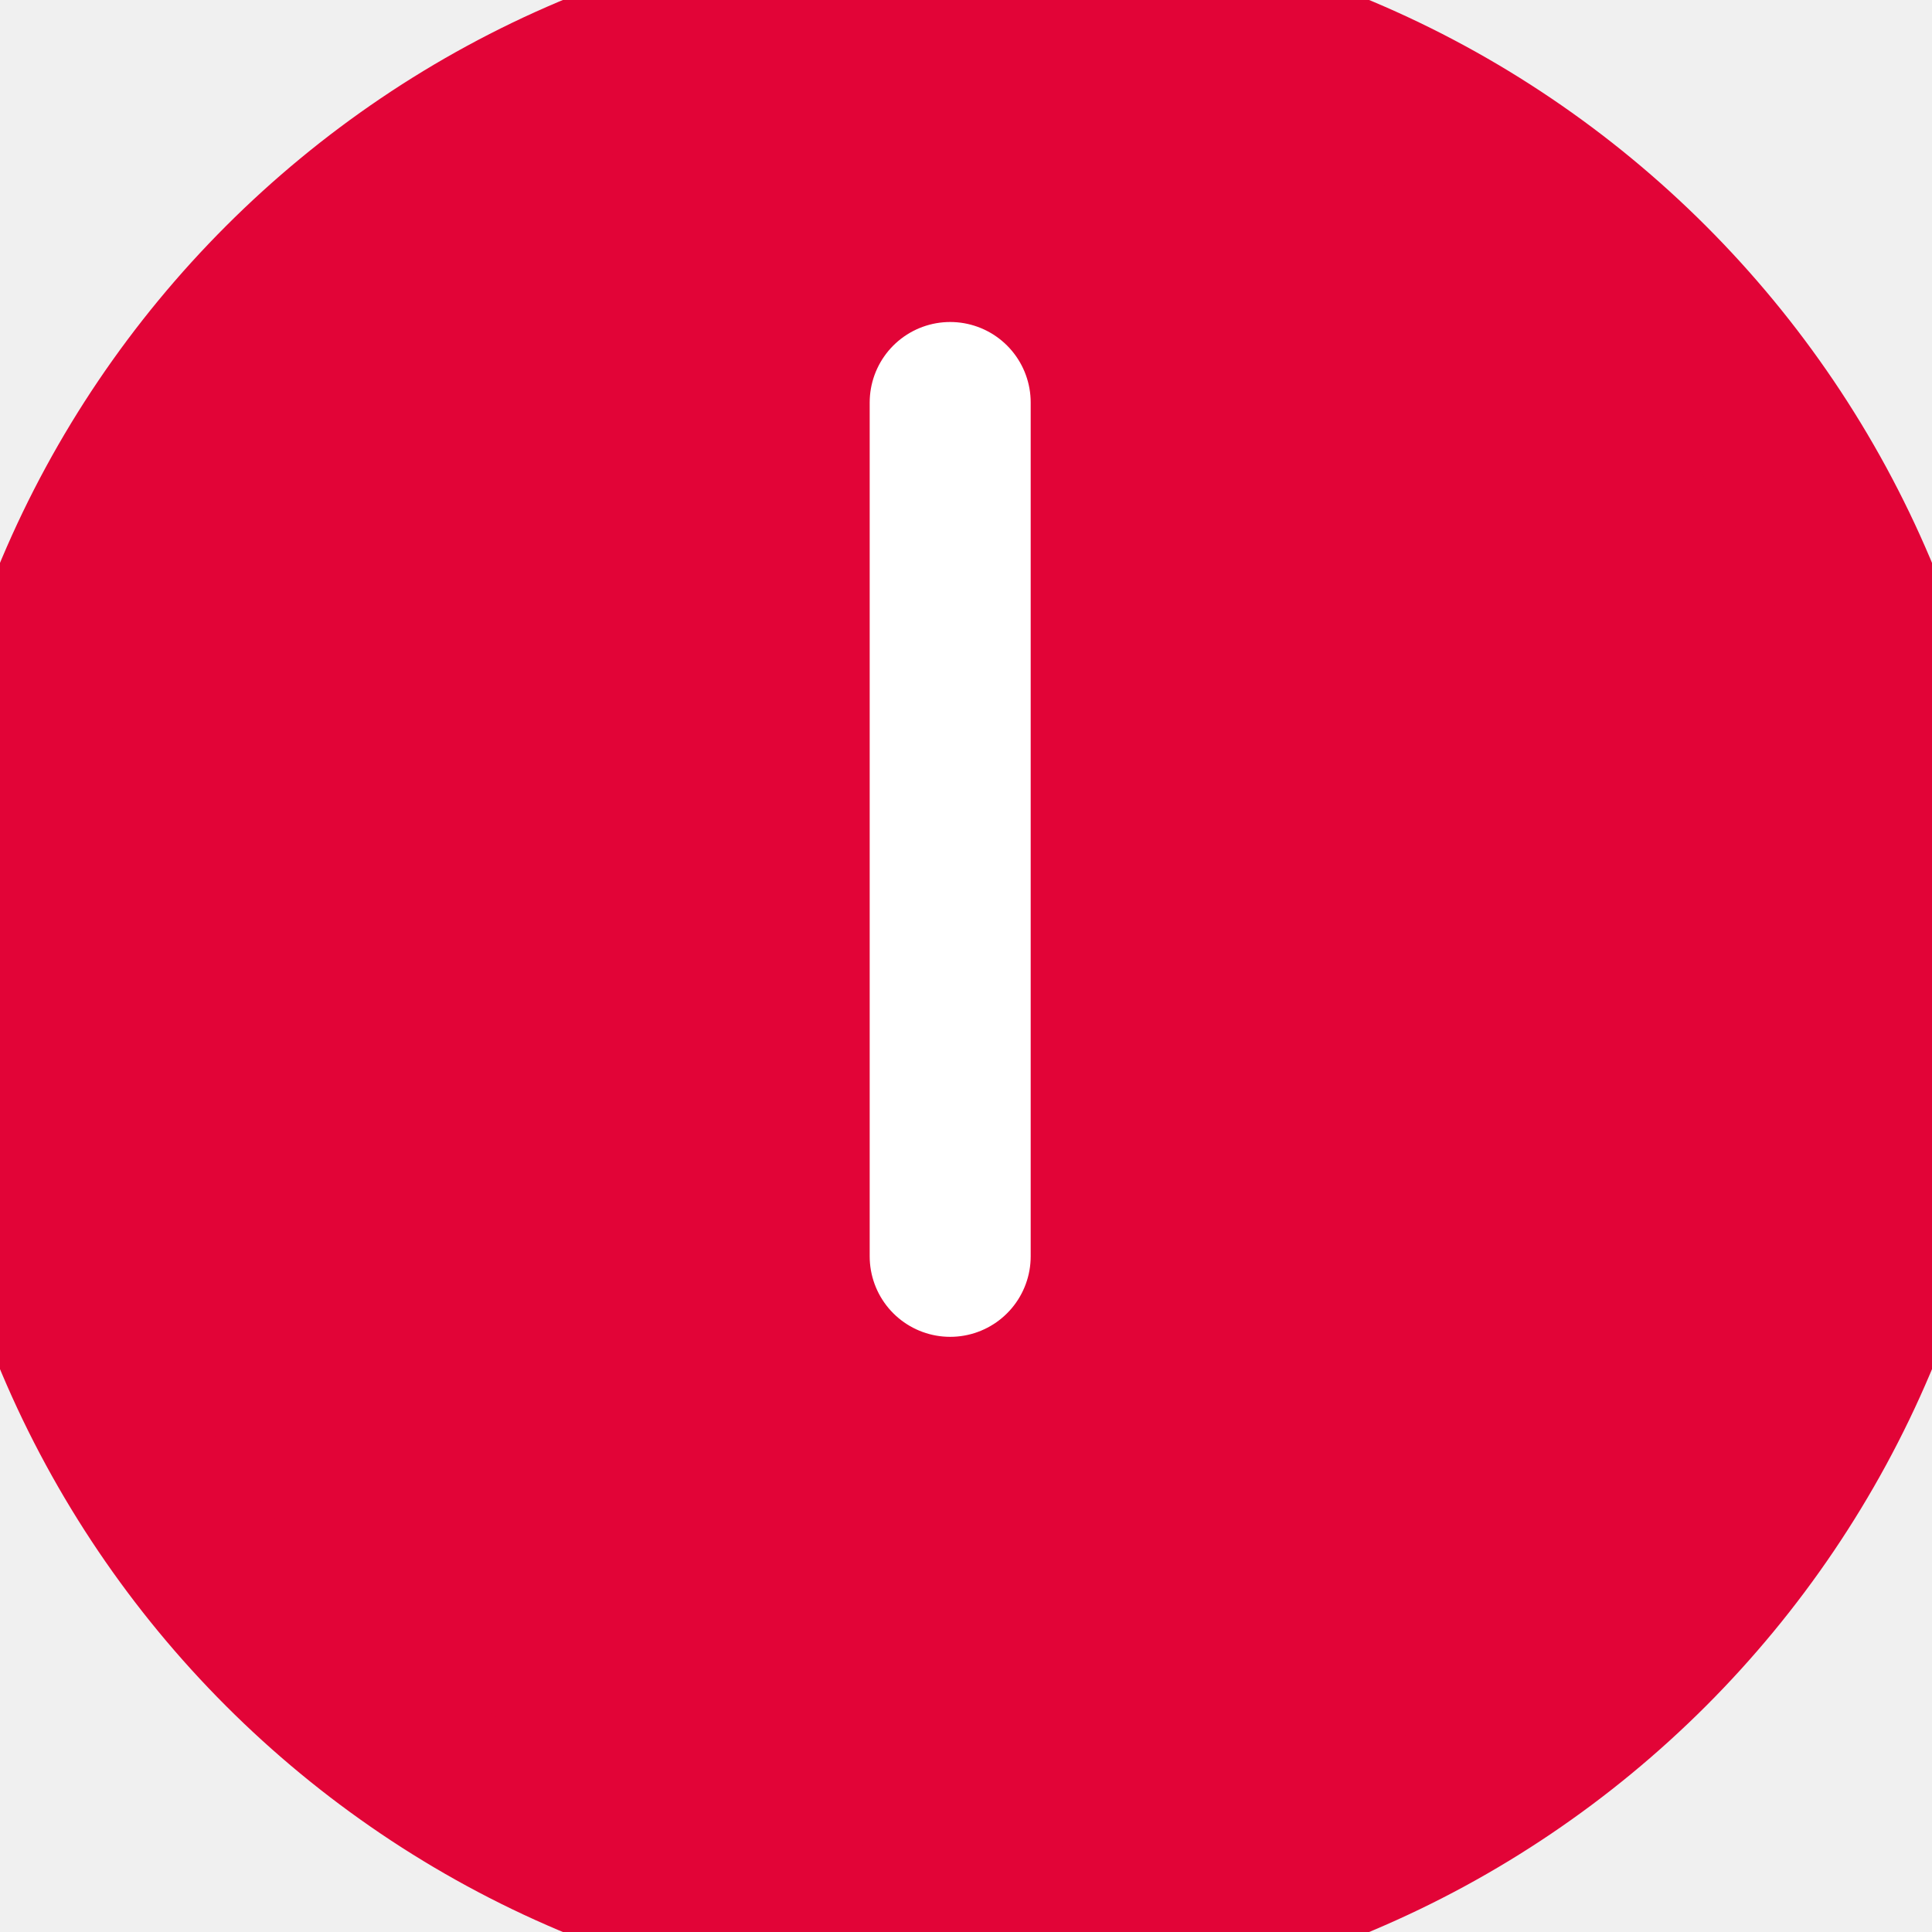
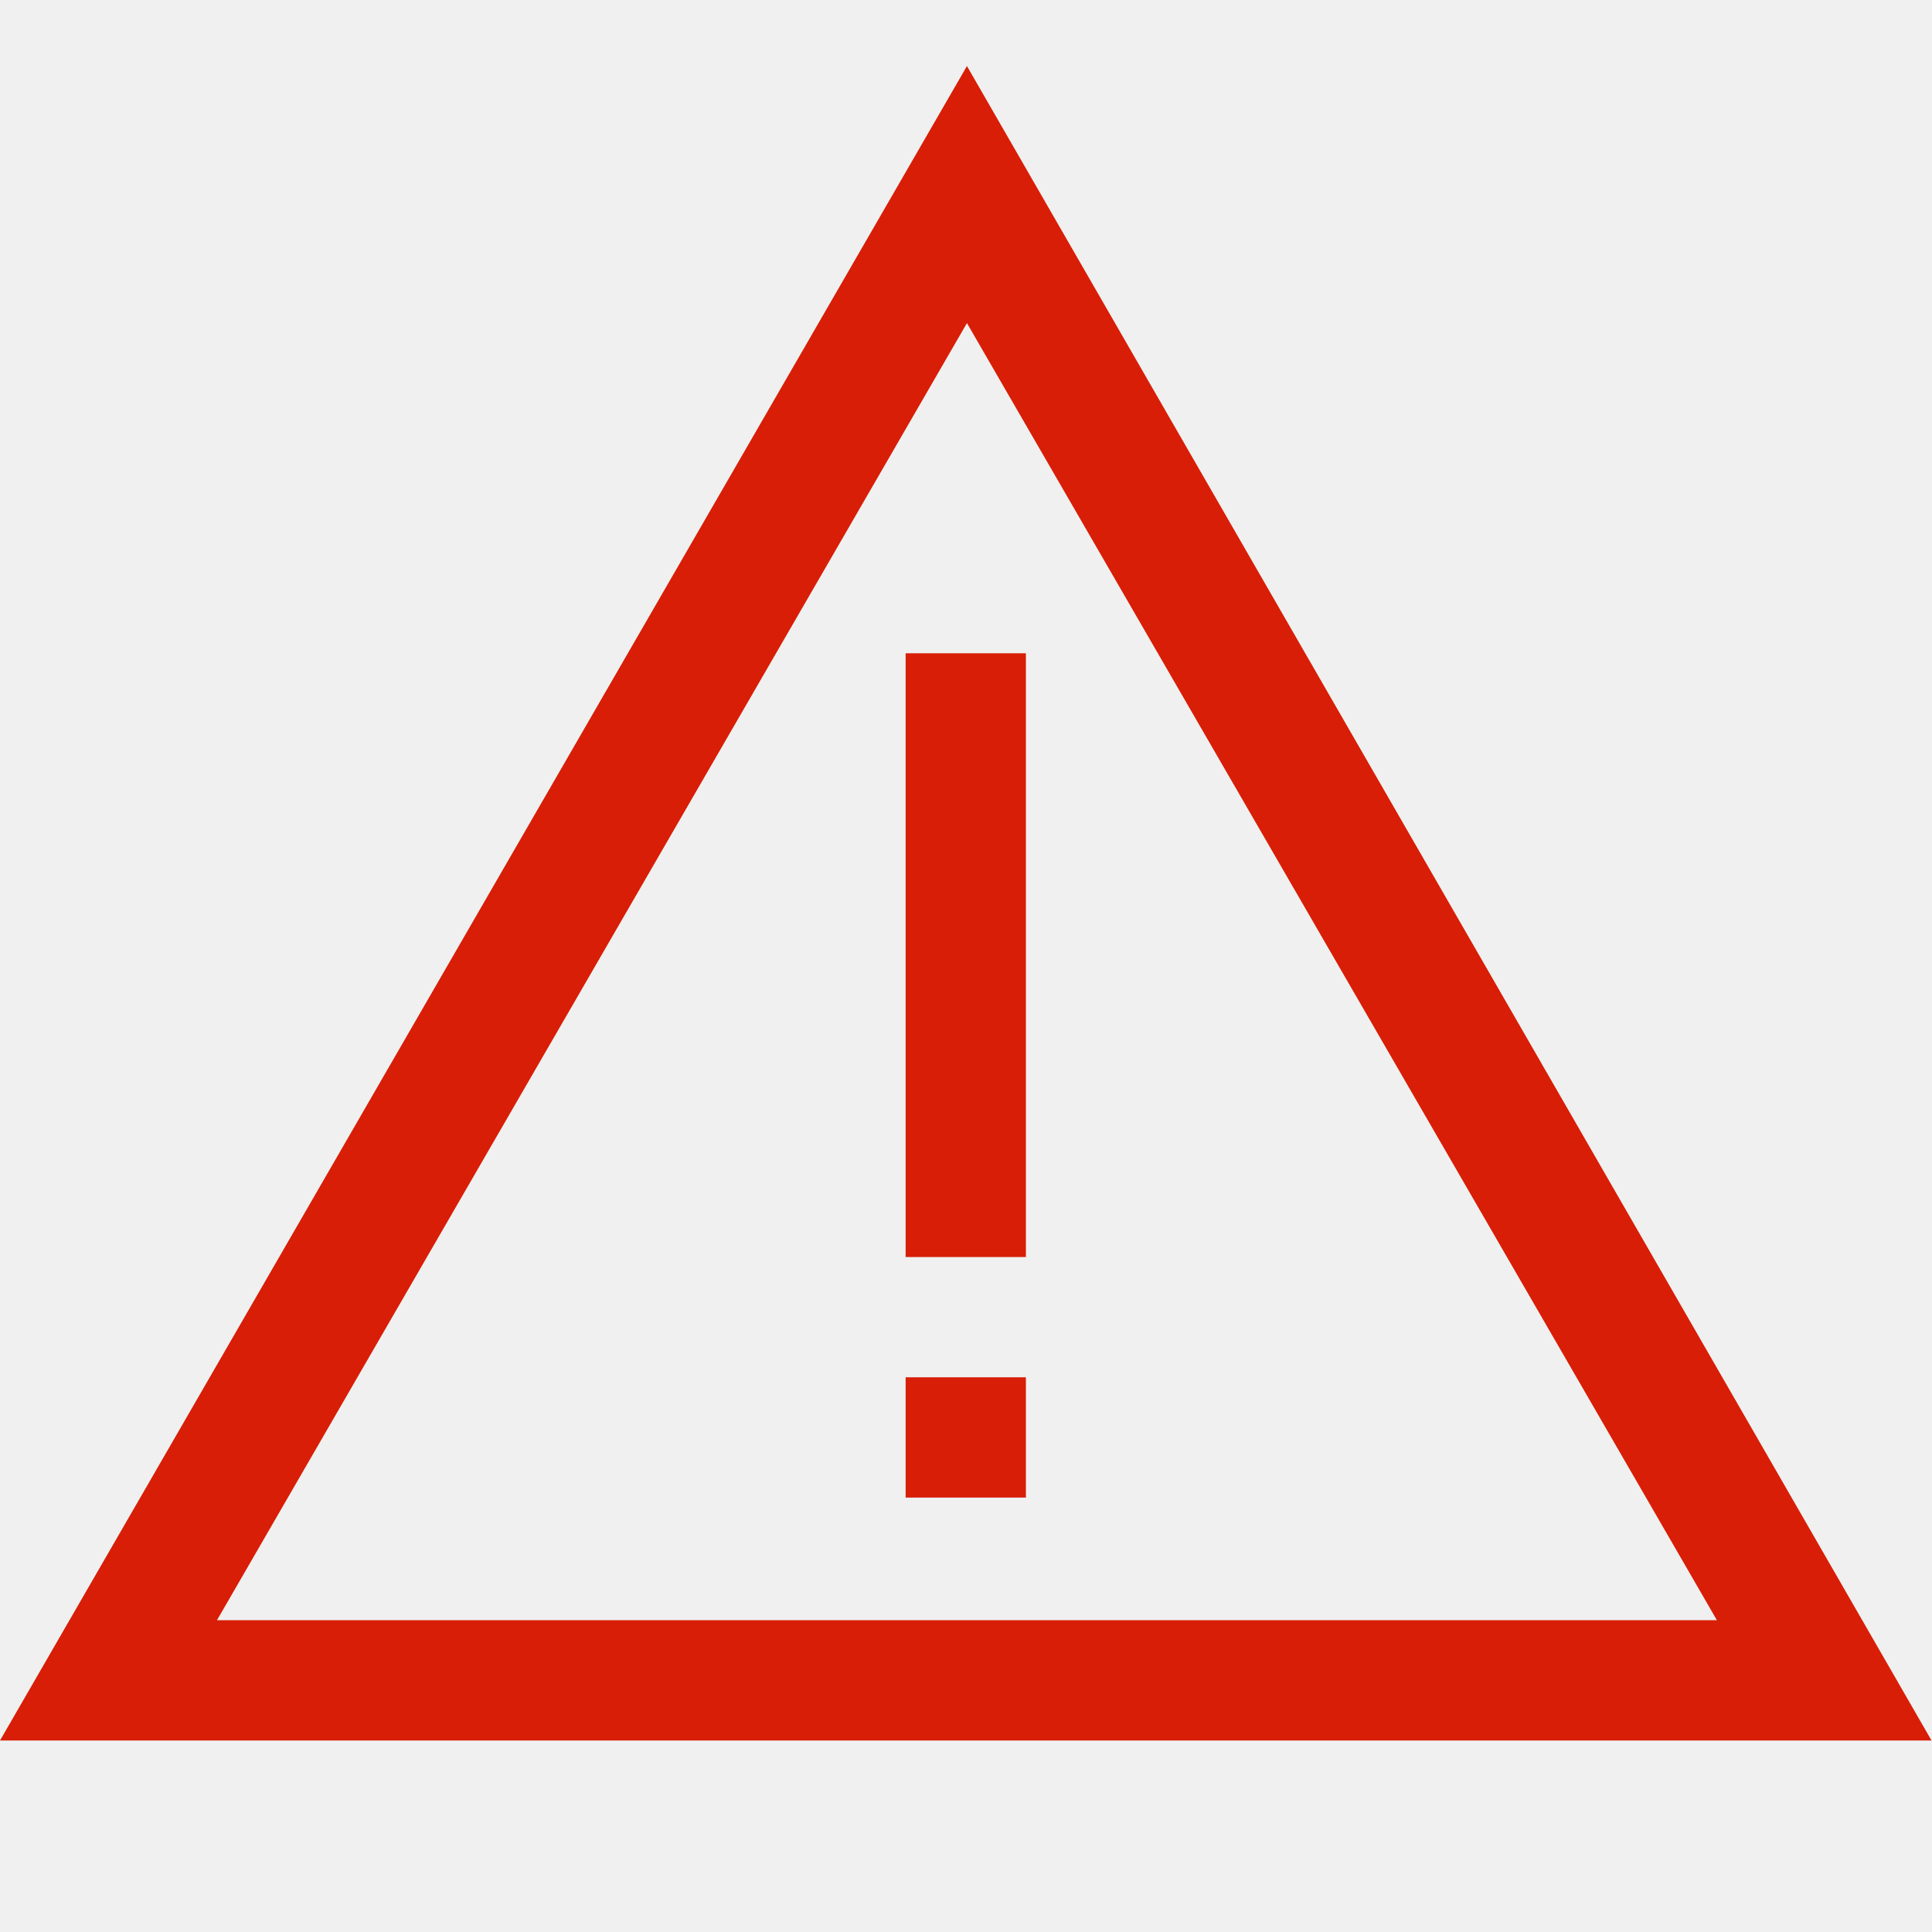
- <svg xmlns="http://www.w3.org/2000/svg" width="48px" height="48px" viewBox="0 0 48 48" version="1.1">
-   <g id="页面-1" stroke="none" stroke-width="1" fill="none" fill-rule="evenodd">
-     <g id="总行金库" transform="translate(-887, -1220)" stroke-width="4">
-       <g id="编组-7备份-3" transform="translate(20, 1161)">
-         <g id="编组-5" transform="translate(113, 52)">
-           <g id="编组" transform="translate(754, 7)" fill="#E20437" stroke="#E20437">
-             <rect id="矩形" x="0" y="0" width="48" height="48" rx="24" />
-           </g>
-           <g id="编组-6" transform="translate(767, 17)" stroke="#FFFFFF" stroke-linecap="round">
-             <line x1="18.107" y1="3.107" x2="3.107" y2="18.107" id="直线-2" transform="translate(10.6066, 10.6066) rotate(-45) translate(-10.6066, -10.6066)" />
-             <path d="" id="直线-2" transform="translate(10.6066, 28.2132) rotate(-45) translate(-10.6066, -28.2132)" />
-           </g>
-         </g>
-       </g>
-     </g>
-   </g>
+ <svg xmlns="http://www.w3.org/2000/svg" t="1755071057684" class="icon" viewBox="0 0 1024 1024" version="1.1" p-id="7671" width="48" height="48">
+   <path d="M512.5 171.25l397.5 687.5L115 858.75 512.5 171.25M512.5 35 0 922.5l1023.75 0L512.5 35 512.5 35 512.5 35zM480 346.25l63.75 0 0 320-63.75 0L480 346.25 480 346.25zM543.75 730l0 63.75-63.75 0 0-63.75" p-id="7672" fill="#d81e06" />
</svg>
